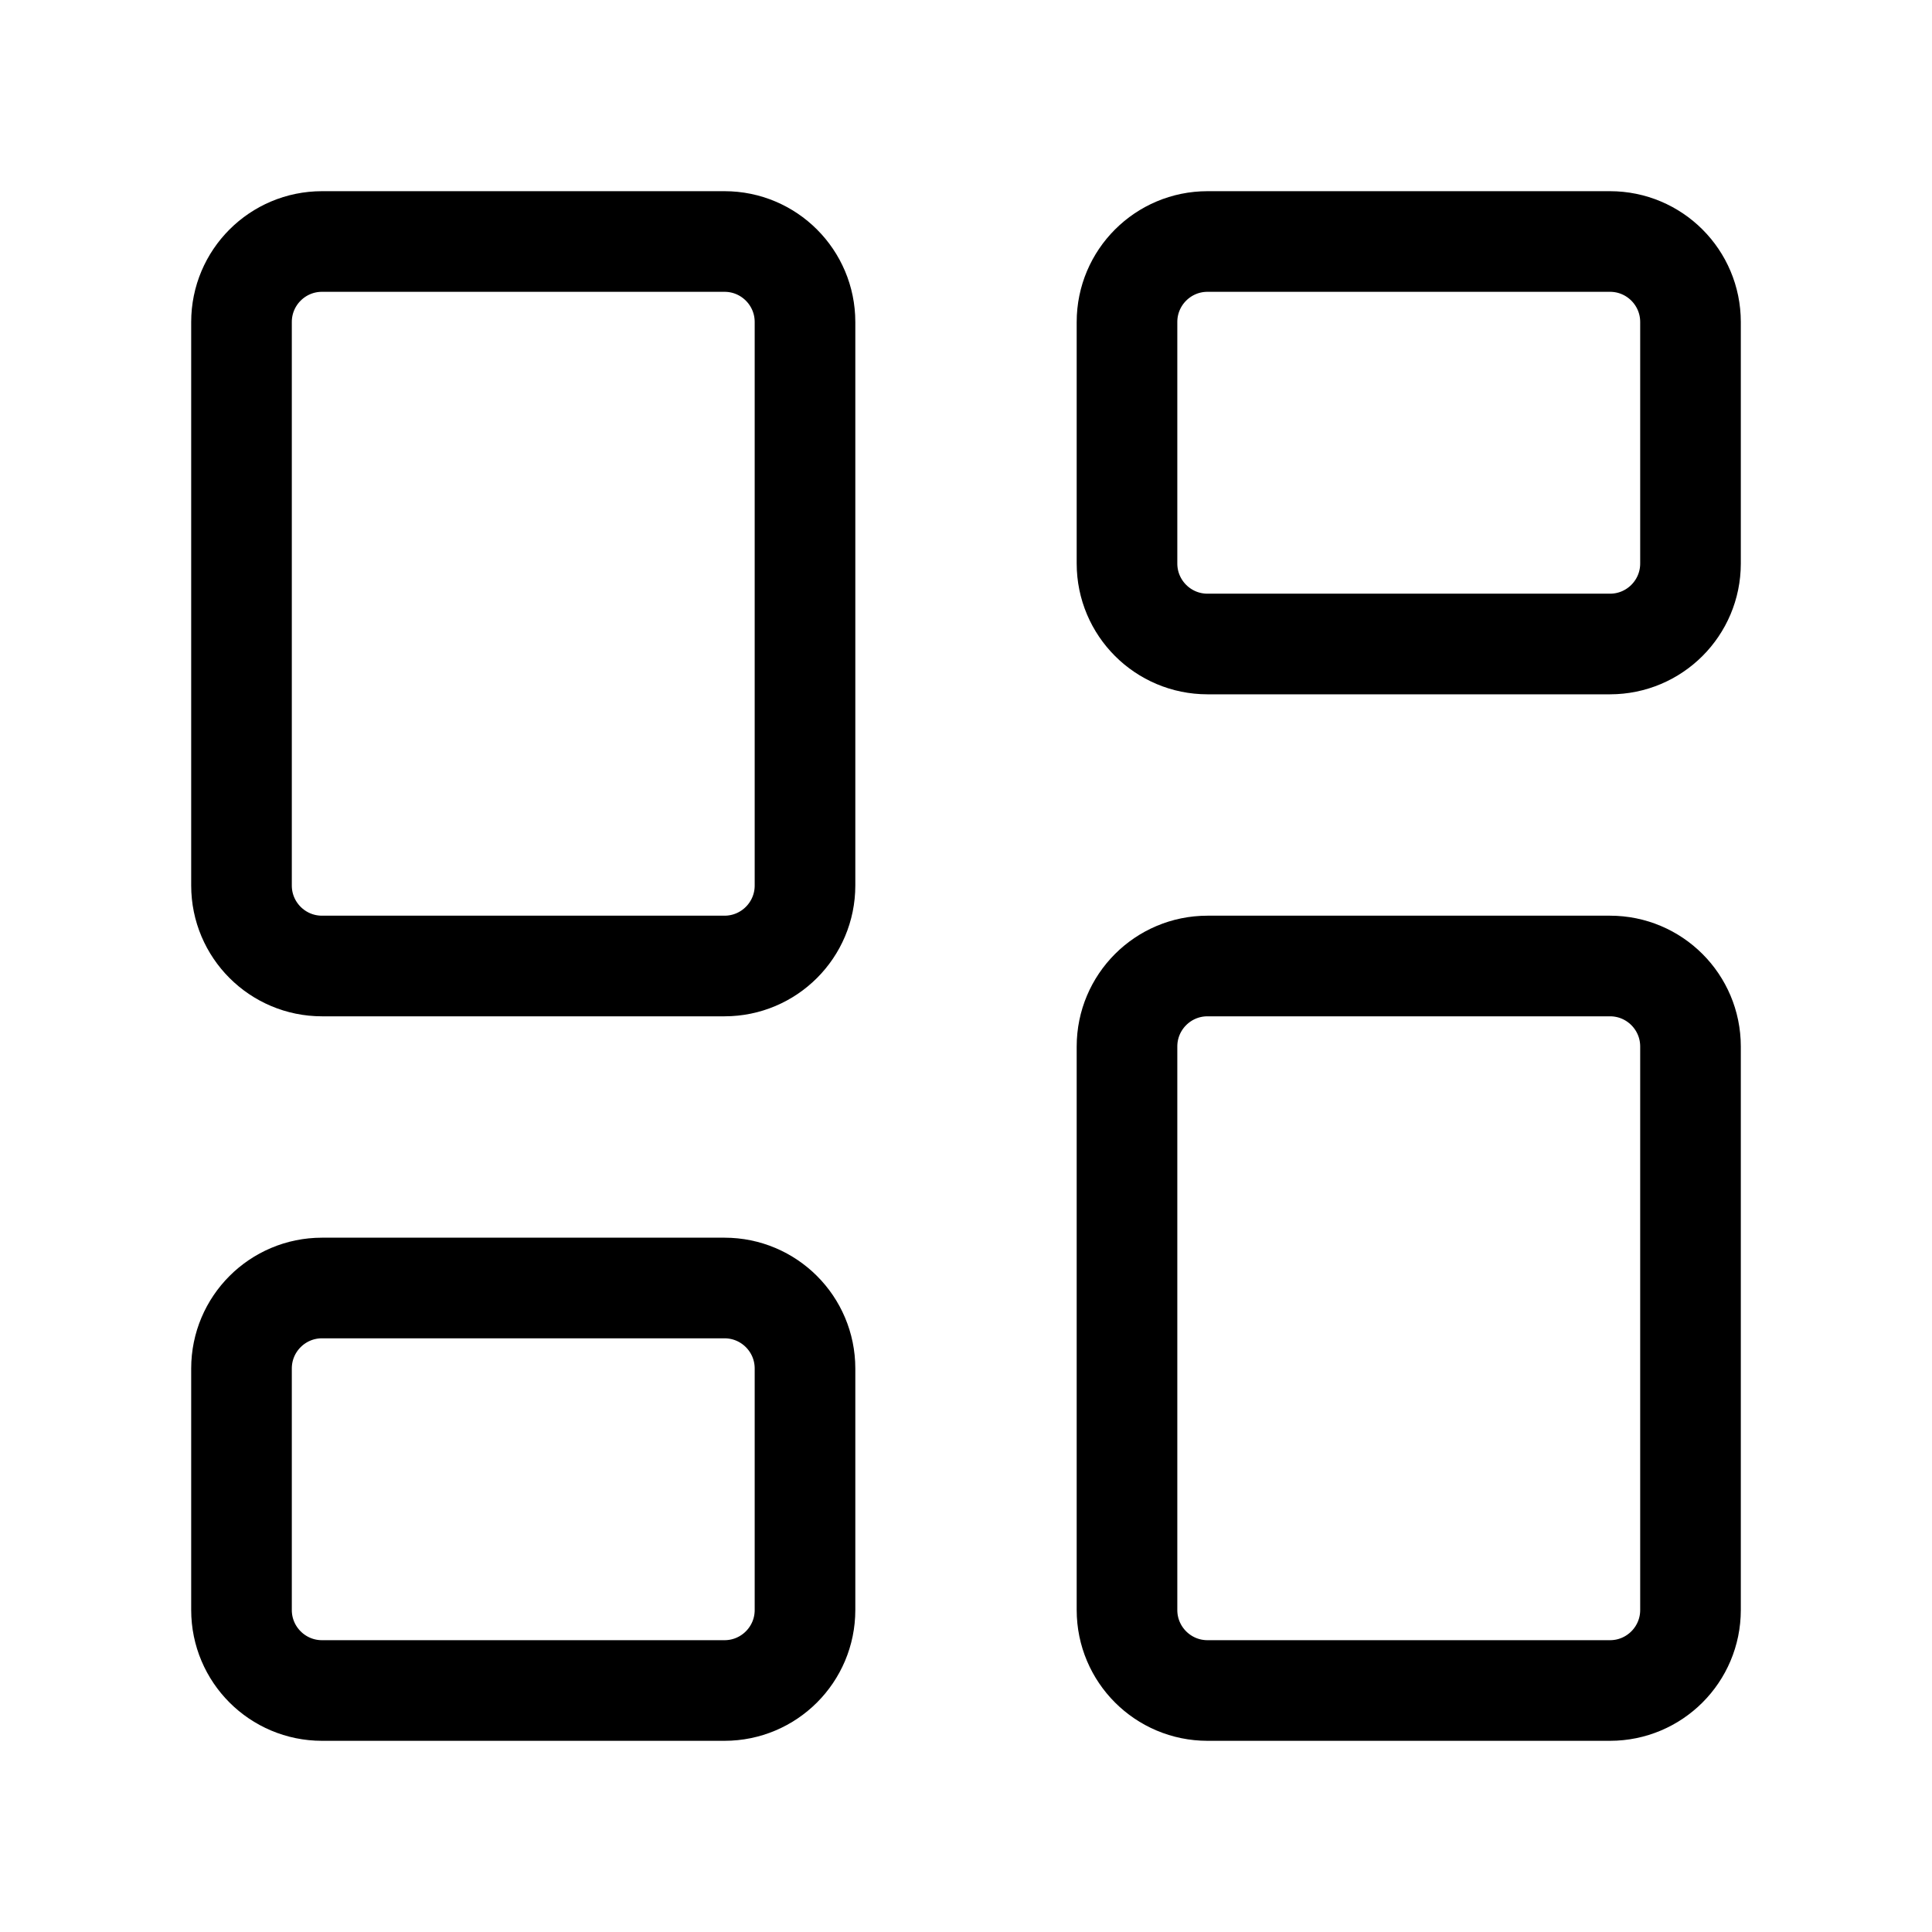
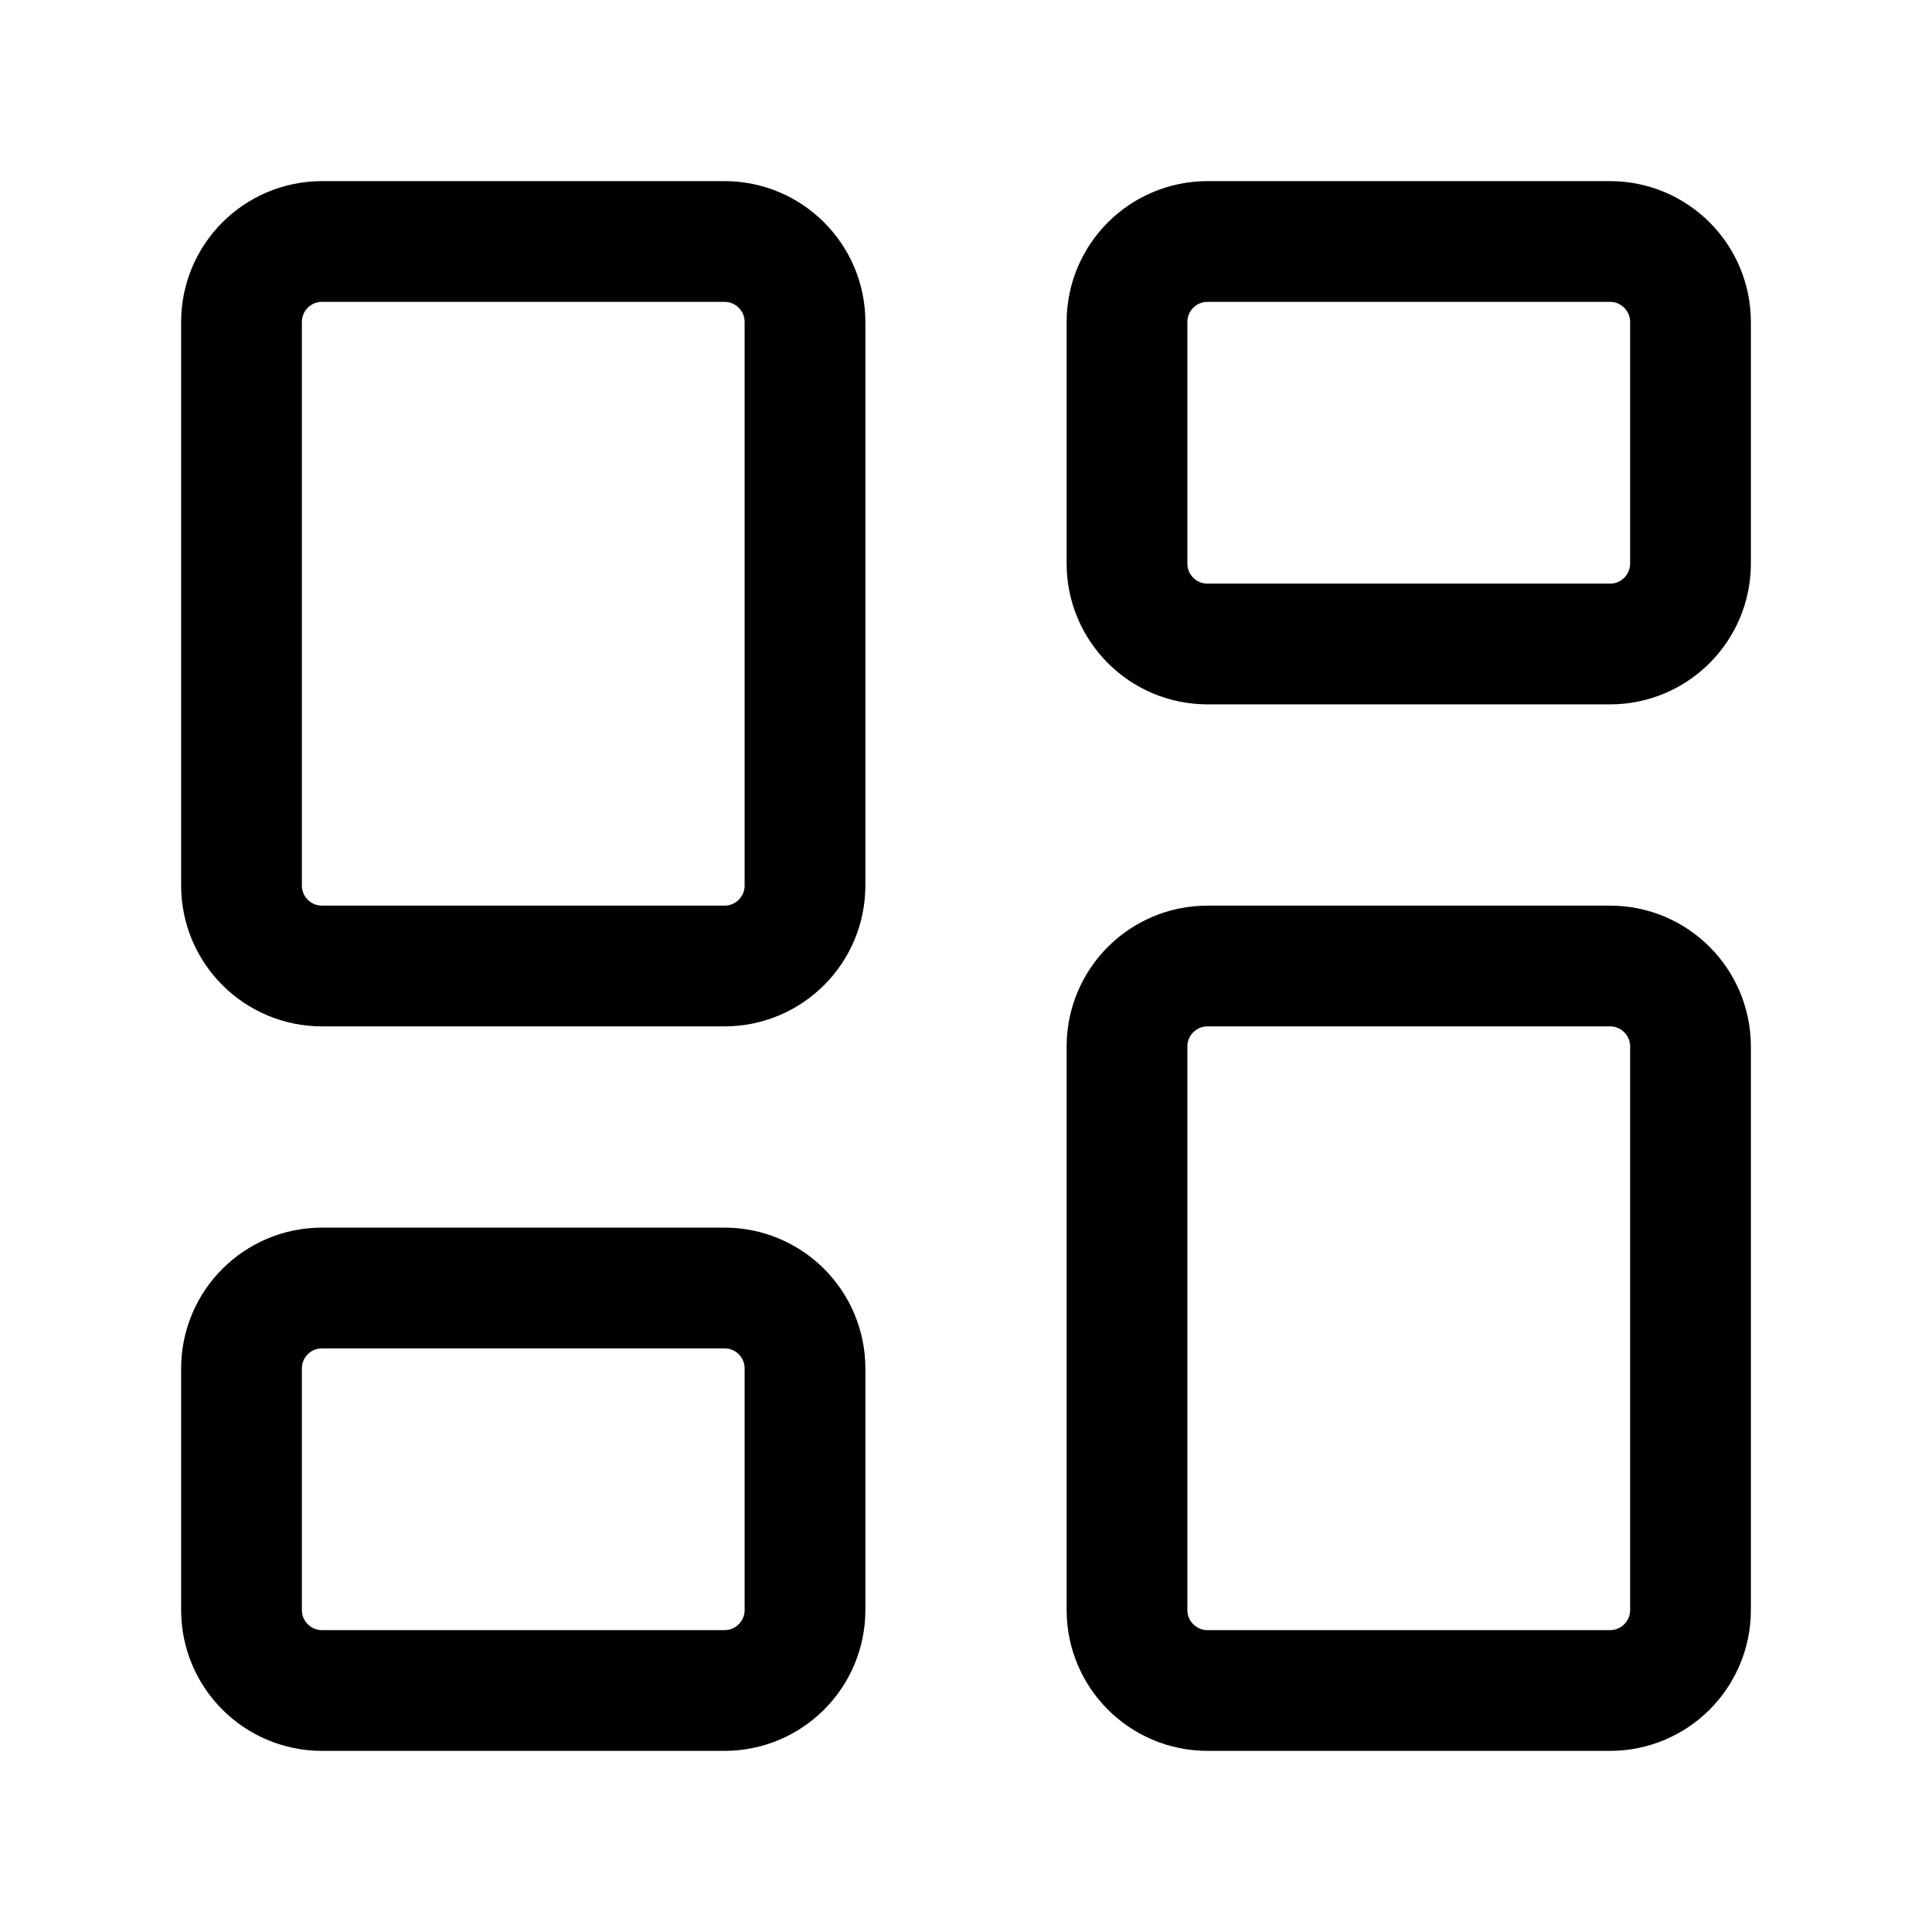
- <svg xmlns="http://www.w3.org/2000/svg" width="24" height="24" viewBox="0 0 24 24" fill="none" stroke="currentColor" stroke-width="1.25" stroke-linecap="round" stroke-linejoin="round" class="lucide lucide-layout-dashboard-icon lucide-layout-dashboard">
+ <svg xmlns="http://www.w3.org/2000/svg" width="24" height="24" viewBox="0 0 24 24" fill="none" stroke="currentColor" stroke-width="1.5" stroke-linecap="round" stroke-linejoin="round" class="lucide lucide-layout-dashboard-icon lucide-layout-dashboard">
  <rect width="7" height="9" x="3" y="3" rx="1" />
  <rect width="7" height="5" x="14" y="3" rx="1" />
  <rect width="7" height="9" x="14" y="12" rx="1" />
  <rect width="7" height="5" x="3" y="16" rx="1" />
</svg>
